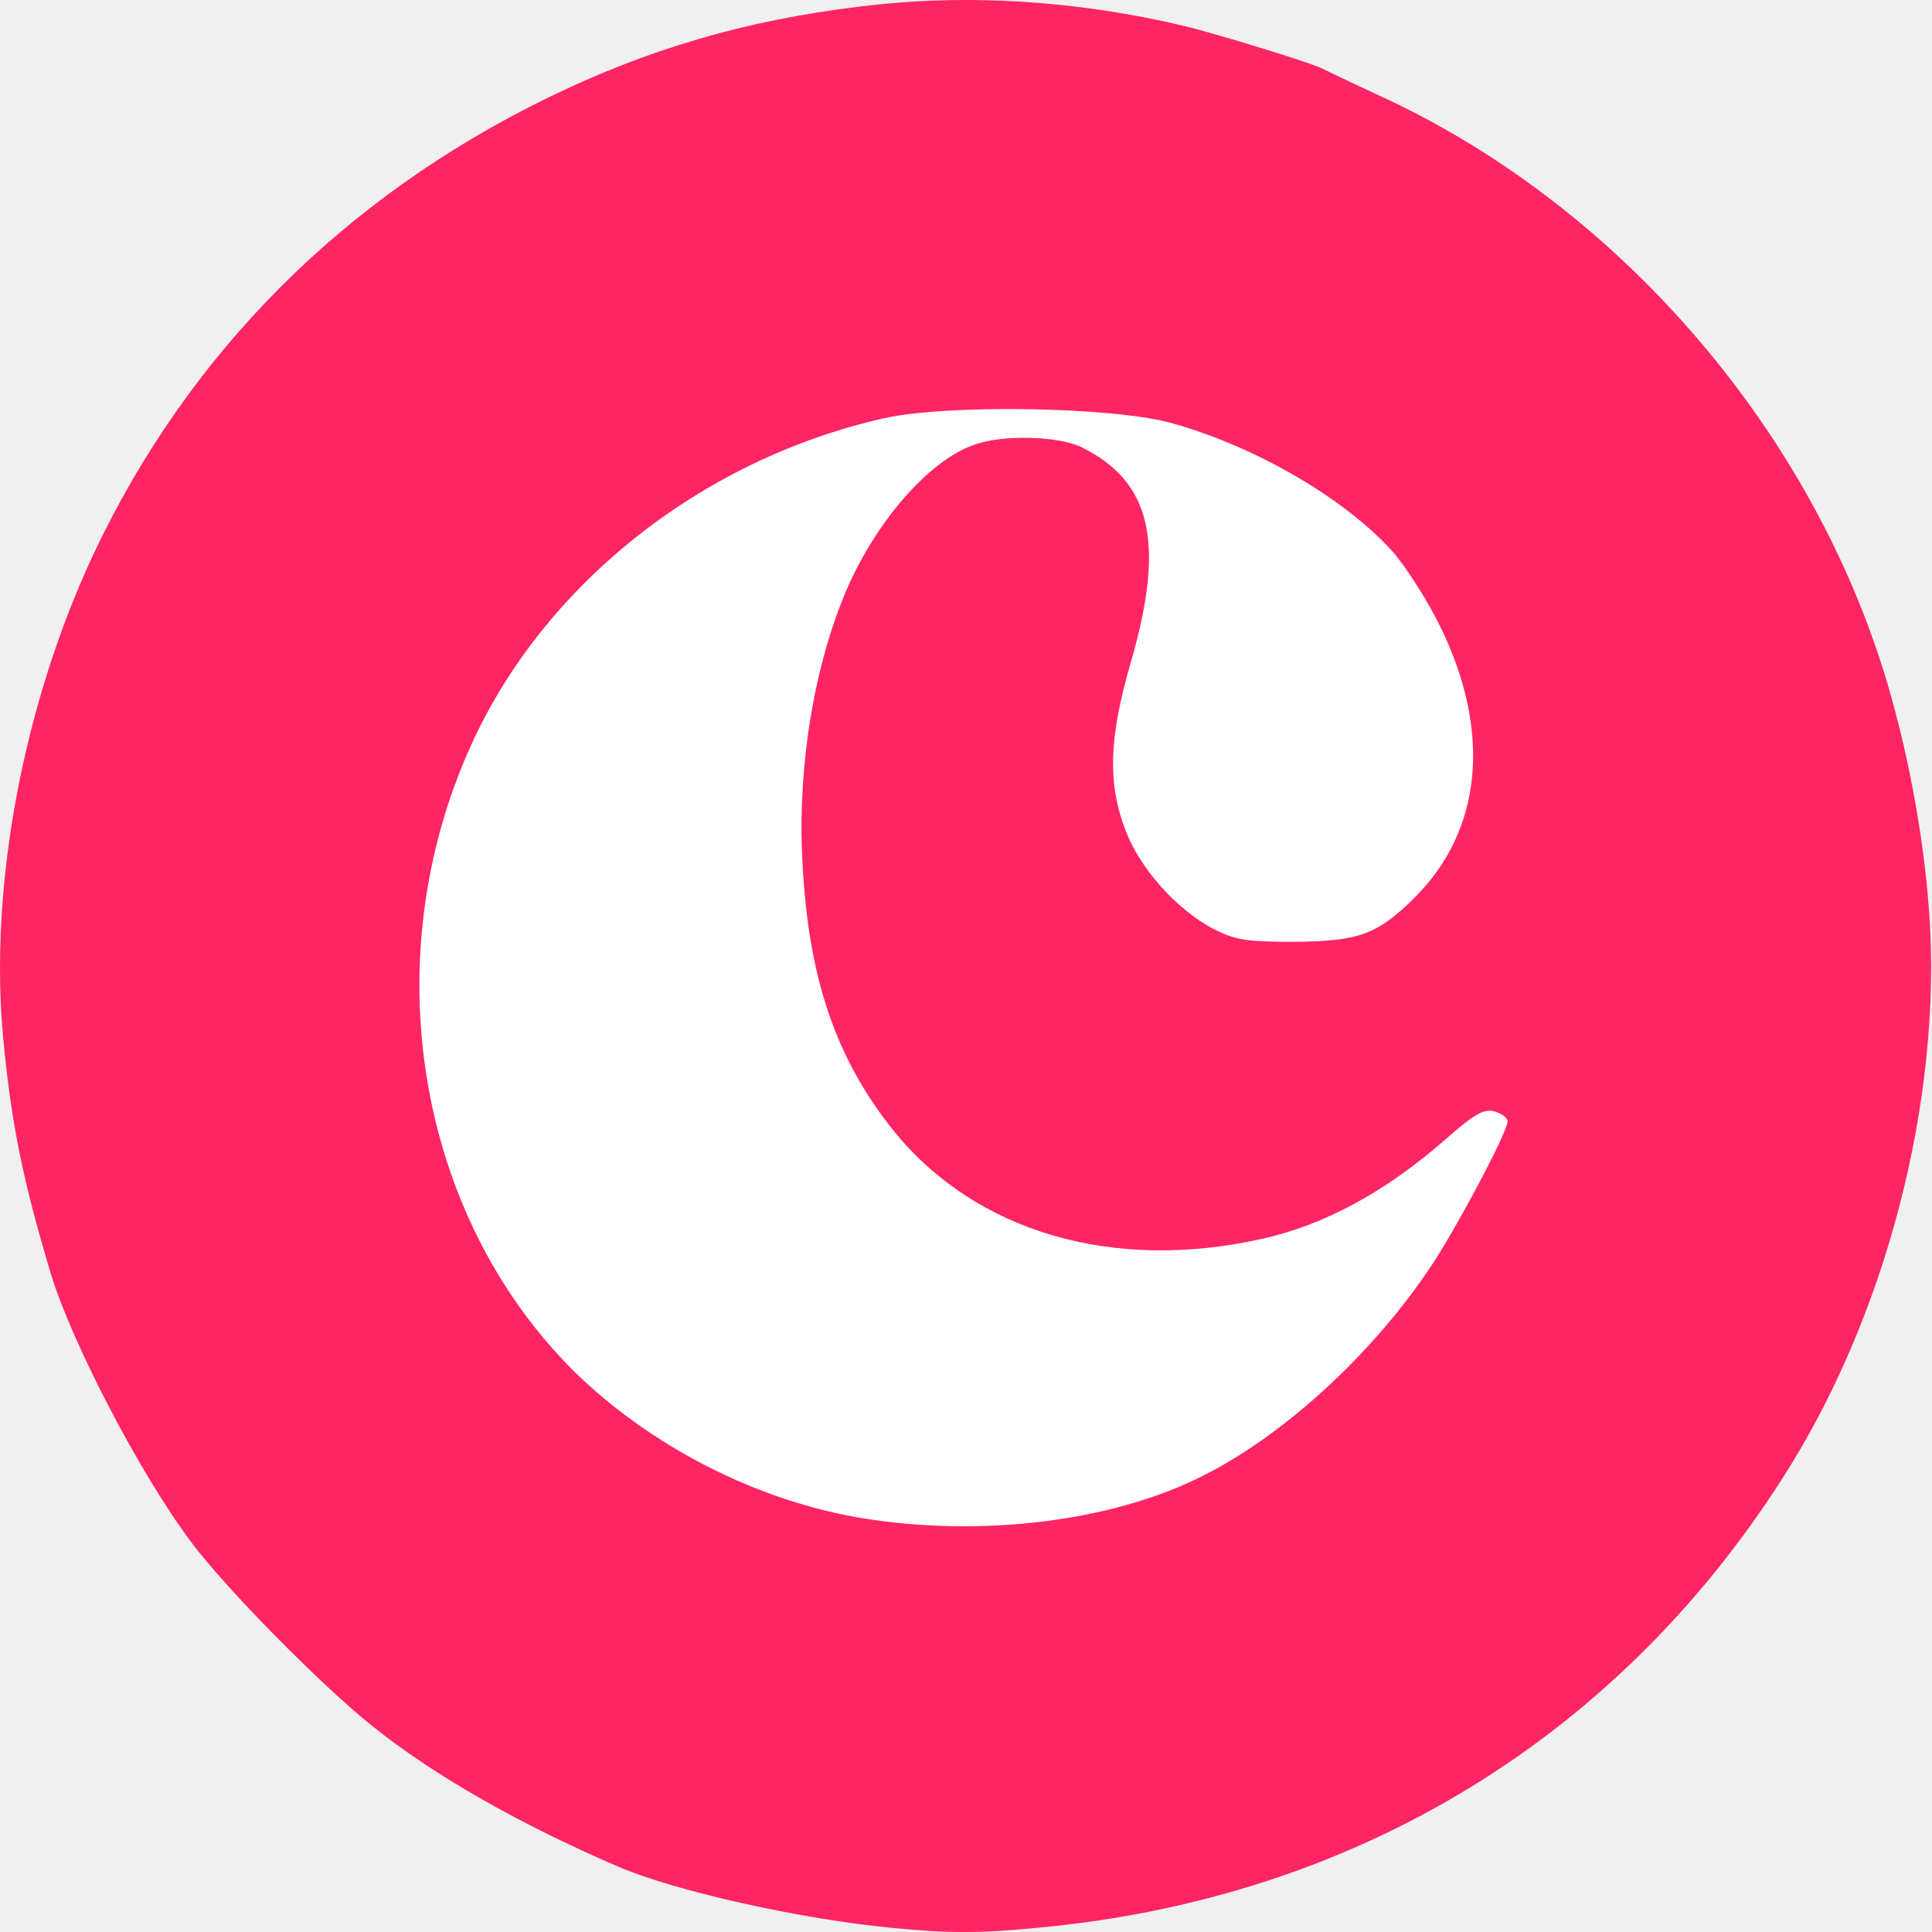
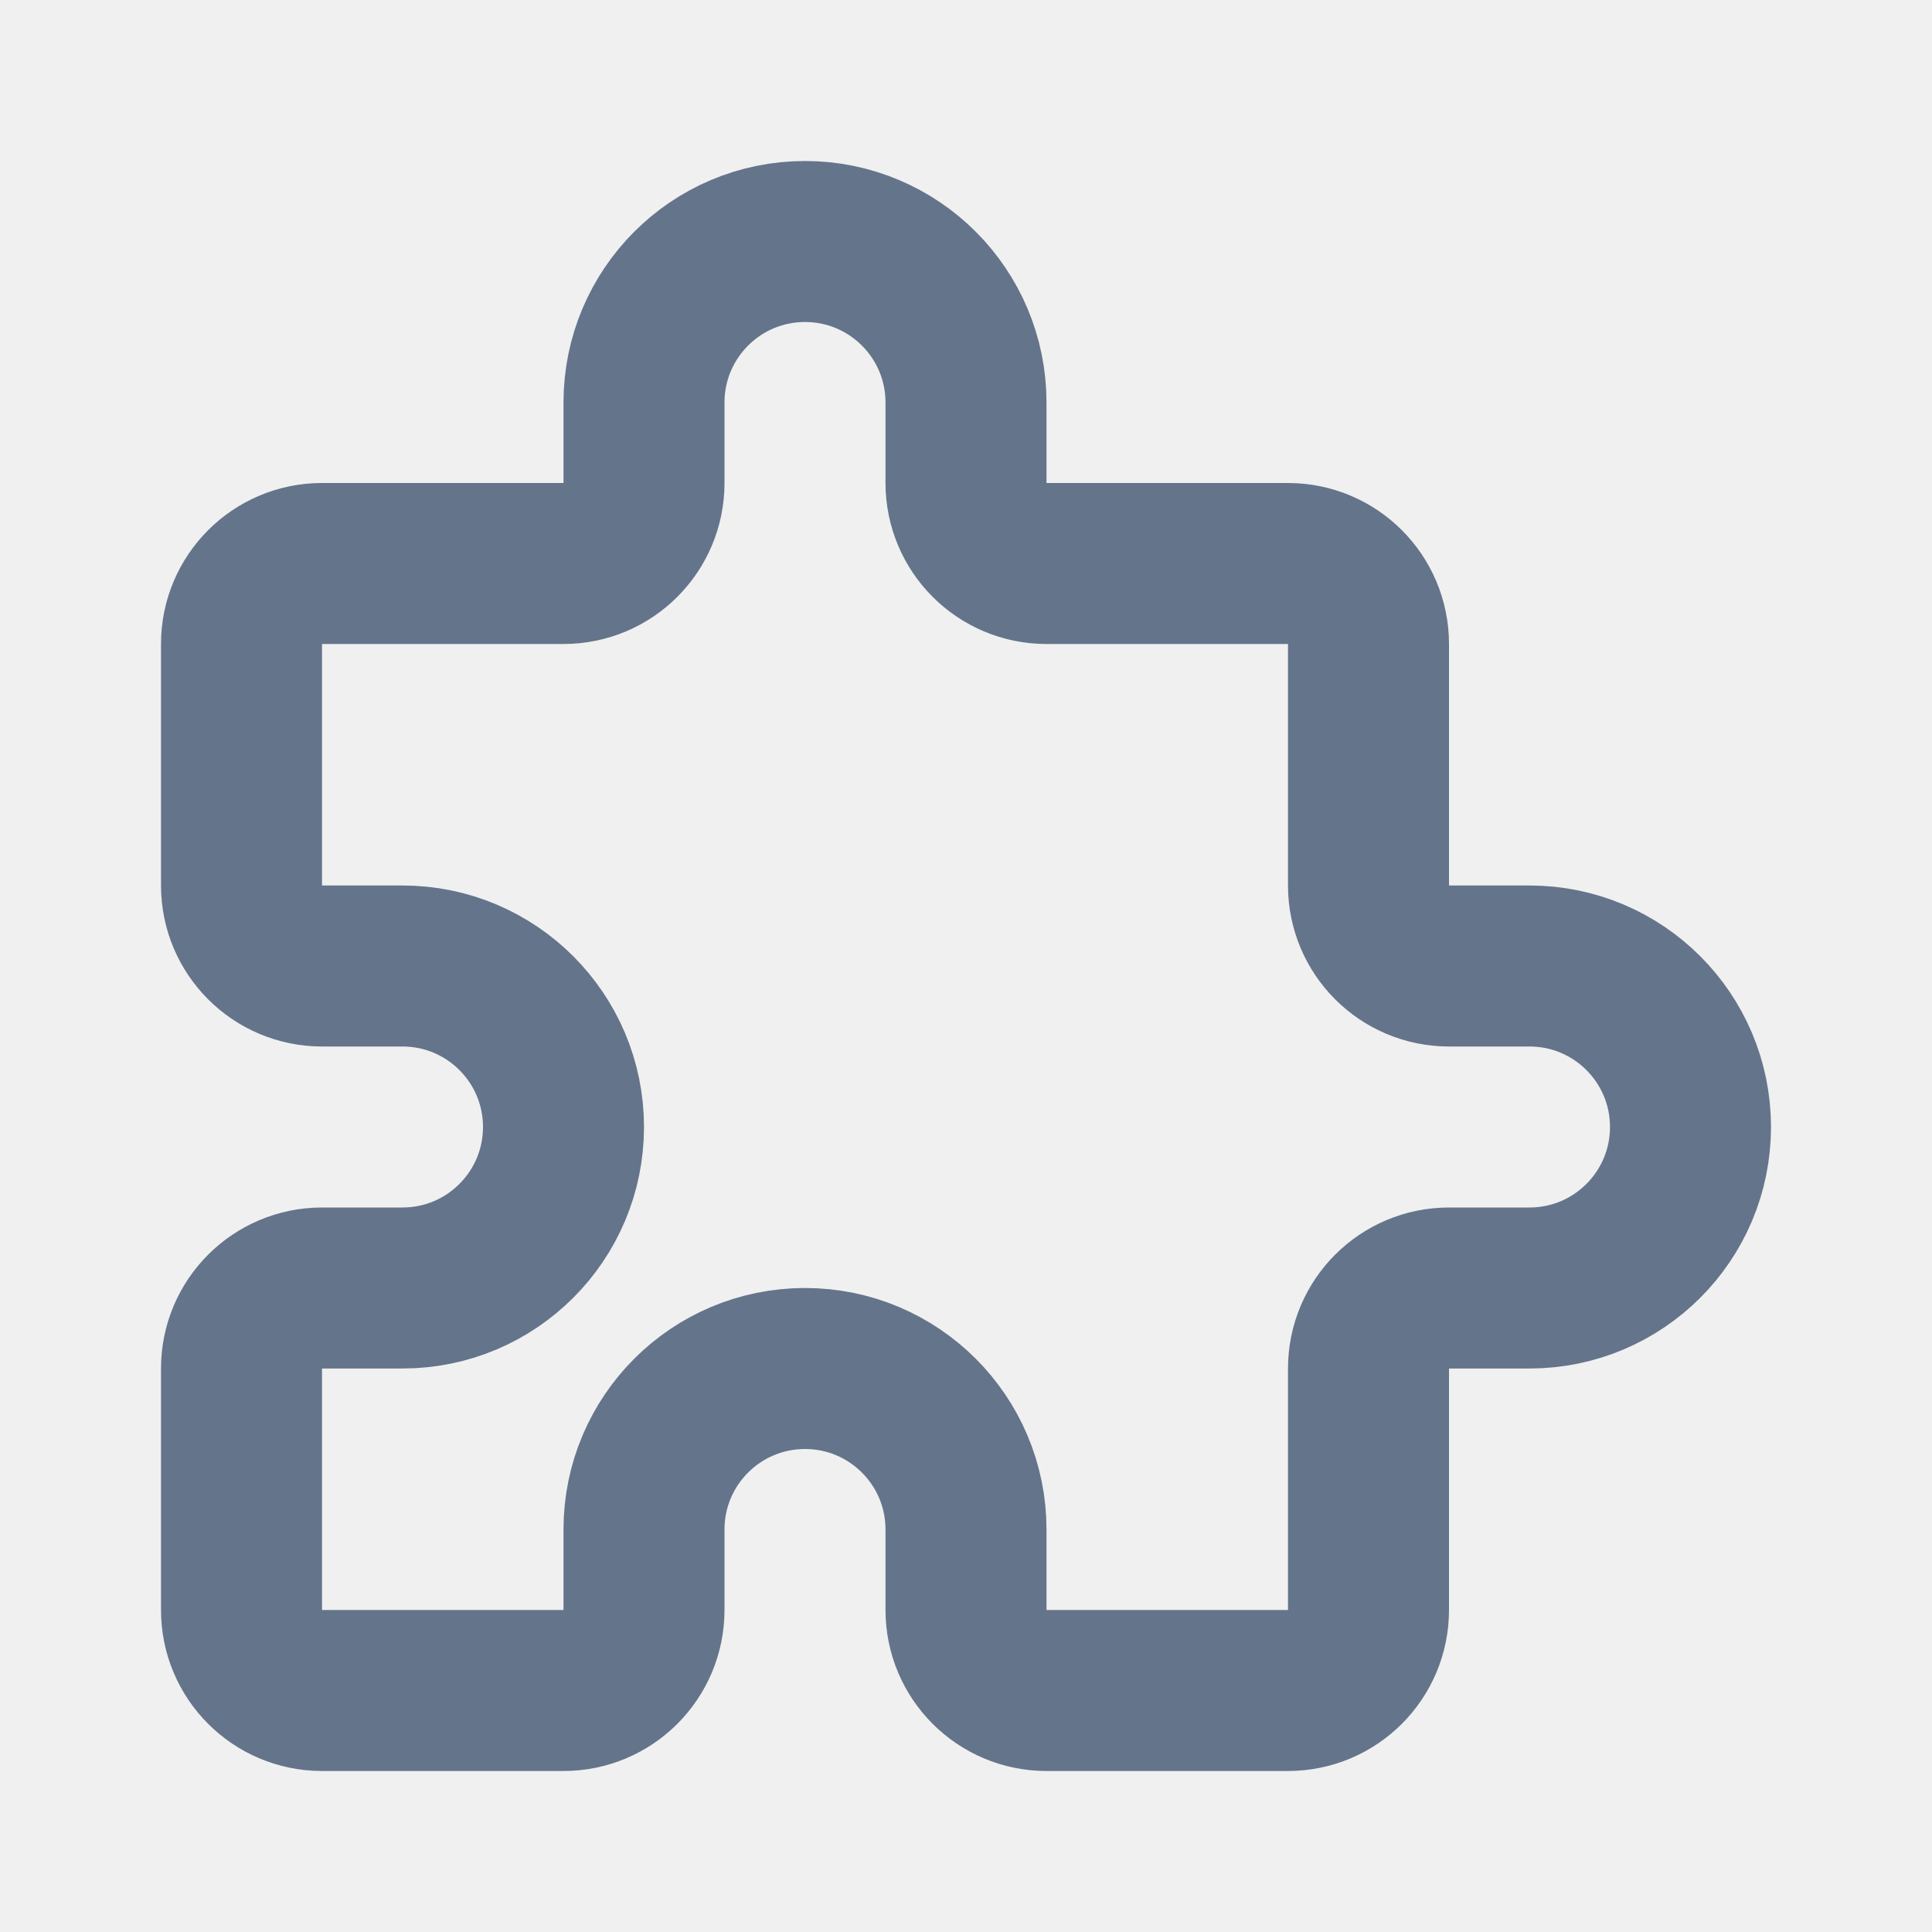
- <svg xmlns="http://www.w3.org/2000/svg" width="40" height="40" viewBox="0 0 40 40" fill="none">
-   <circle cx="20.05" cy="20.05" r="15.512" fill="white" />
-   <path d="M17.79 0.137C15.425 0.423 13.411 1.017 11.354 2.018C7.108 4.086 3.895 7.321 1.937 11.468C0.474 14.593 -0.23 18.377 0.067 21.501C0.232 23.251 0.474 24.45 1.057 26.386C1.486 27.794 2.894 30.511 3.961 31.931C4.654 32.866 6.668 34.912 7.724 35.748C9 36.771 10.771 37.772 12.784 38.641C13.983 39.158 16.613 39.742 18.494 39.917C19.638 40.028 20.276 40.028 21.431 39.917C28.076 39.323 33.61 35.935 37.075 30.335C39.176 26.925 40.276 22.381 39.913 18.542C39.77 16.914 39.396 15.088 38.912 13.624C37.251 8.586 33.335 4.174 28.571 1.985C27.999 1.721 27.449 1.457 27.361 1.413C27.152 1.303 25.183 0.698 24.501 0.533C22.256 0.005 20.001 -0.138 17.79 0.137ZM24.226 8.751C25.986 9.235 27.856 10.324 28.846 11.435C29.121 11.754 29.572 12.458 29.836 13.008C30.881 15.165 30.683 17.189 29.297 18.575C28.527 19.345 28.131 19.488 26.811 19.499C25.799 19.499 25.59 19.466 25.128 19.235C24.369 18.839 23.599 17.981 23.302 17.189C22.927 16.21 22.96 15.275 23.412 13.713C24.127 11.248 23.841 9.983 22.41 9.268C21.948 9.026 20.771 8.993 20.188 9.202C19.297 9.499 18.252 10.654 17.614 12.018C16.888 13.591 16.503 15.792 16.613 17.838C16.734 20.258 17.306 21.919 18.505 23.416C20.199 25.506 23.038 26.342 26.129 25.649C27.416 25.363 28.681 24.681 29.924 23.592C30.529 23.064 30.716 22.953 30.936 23.009C31.09 23.052 31.212 23.141 31.212 23.218C31.212 23.427 30.276 25.198 29.704 26.1C28.417 28.08 26.382 29.917 24.556 30.72C22.718 31.535 20.188 31.81 17.878 31.436C15.689 31.084 13.444 29.939 11.849 28.355C8.615 25.11 7.757 19.84 9.748 15.44C11.255 12.106 14.512 9.521 18.285 8.663C19.594 8.366 22.983 8.421 24.226 8.751Z" fill="#FF2564" />
+ <svg xmlns="http://www.w3.org/2000/svg" viewBox="0 0 24 24" width="100%" height="100%" preserveAspectRatio="xMidYMid meet" color="#64748B">
+   <path fill="none" stroke="currentColor" stroke-linecap="round" stroke-linejoin="round" stroke-width="2" d="M4 7h3a1 1 0 0 0 1-1V5a2 2 0 0 1 4 0v1a1 1 0 0 0 1 1h3a1 1 0 0 1 1 1v3a1 1 0 0 0 1 1h1a2 2 0 0 1 0 4h-1a1 1 0 0 0-1 1v3a1 1 0 0 1-1 1h-3a1 1 0 0 1-1-1v-1a2 2 0 0 0-4 0v1a1 1 0 0 1-1 1H4a1 1 0 0 1-1-1v-3a1 1 0 0 1 1-1h1a2 2 0 0 0 0-4H4a1 1 0 0 1-1-1V8a1 1 0 0 1 1-1" />
</svg>
